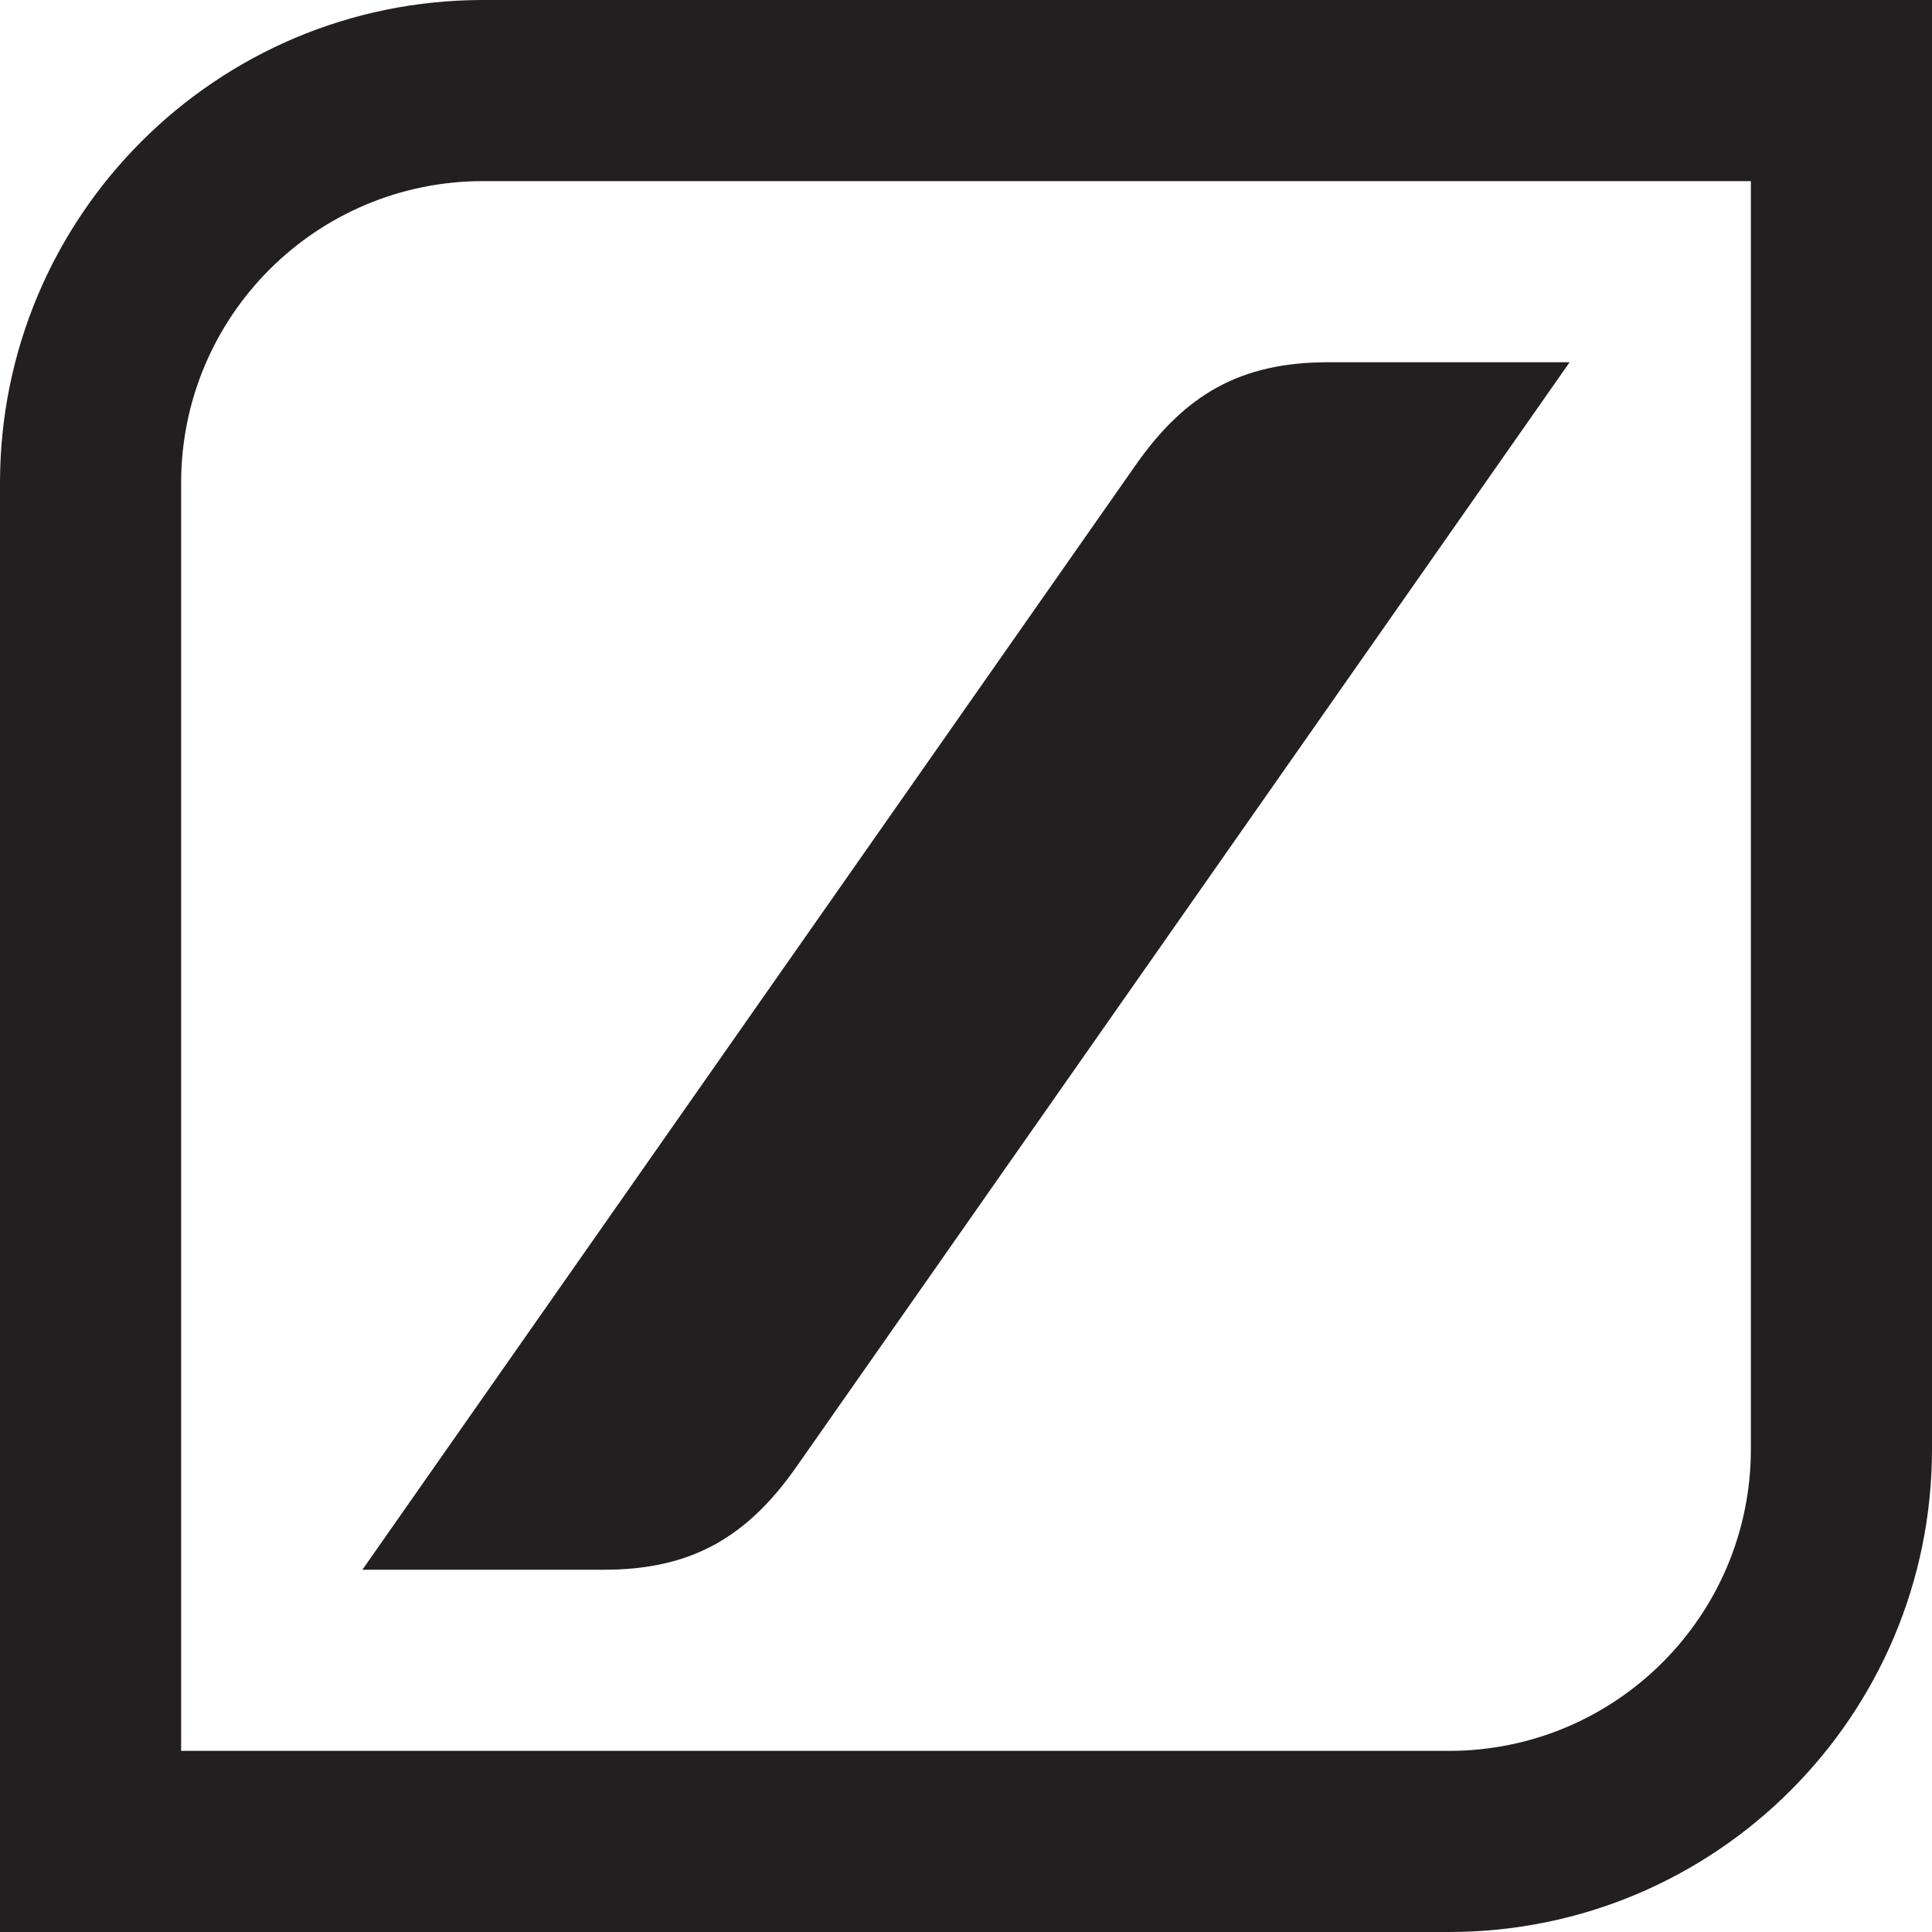
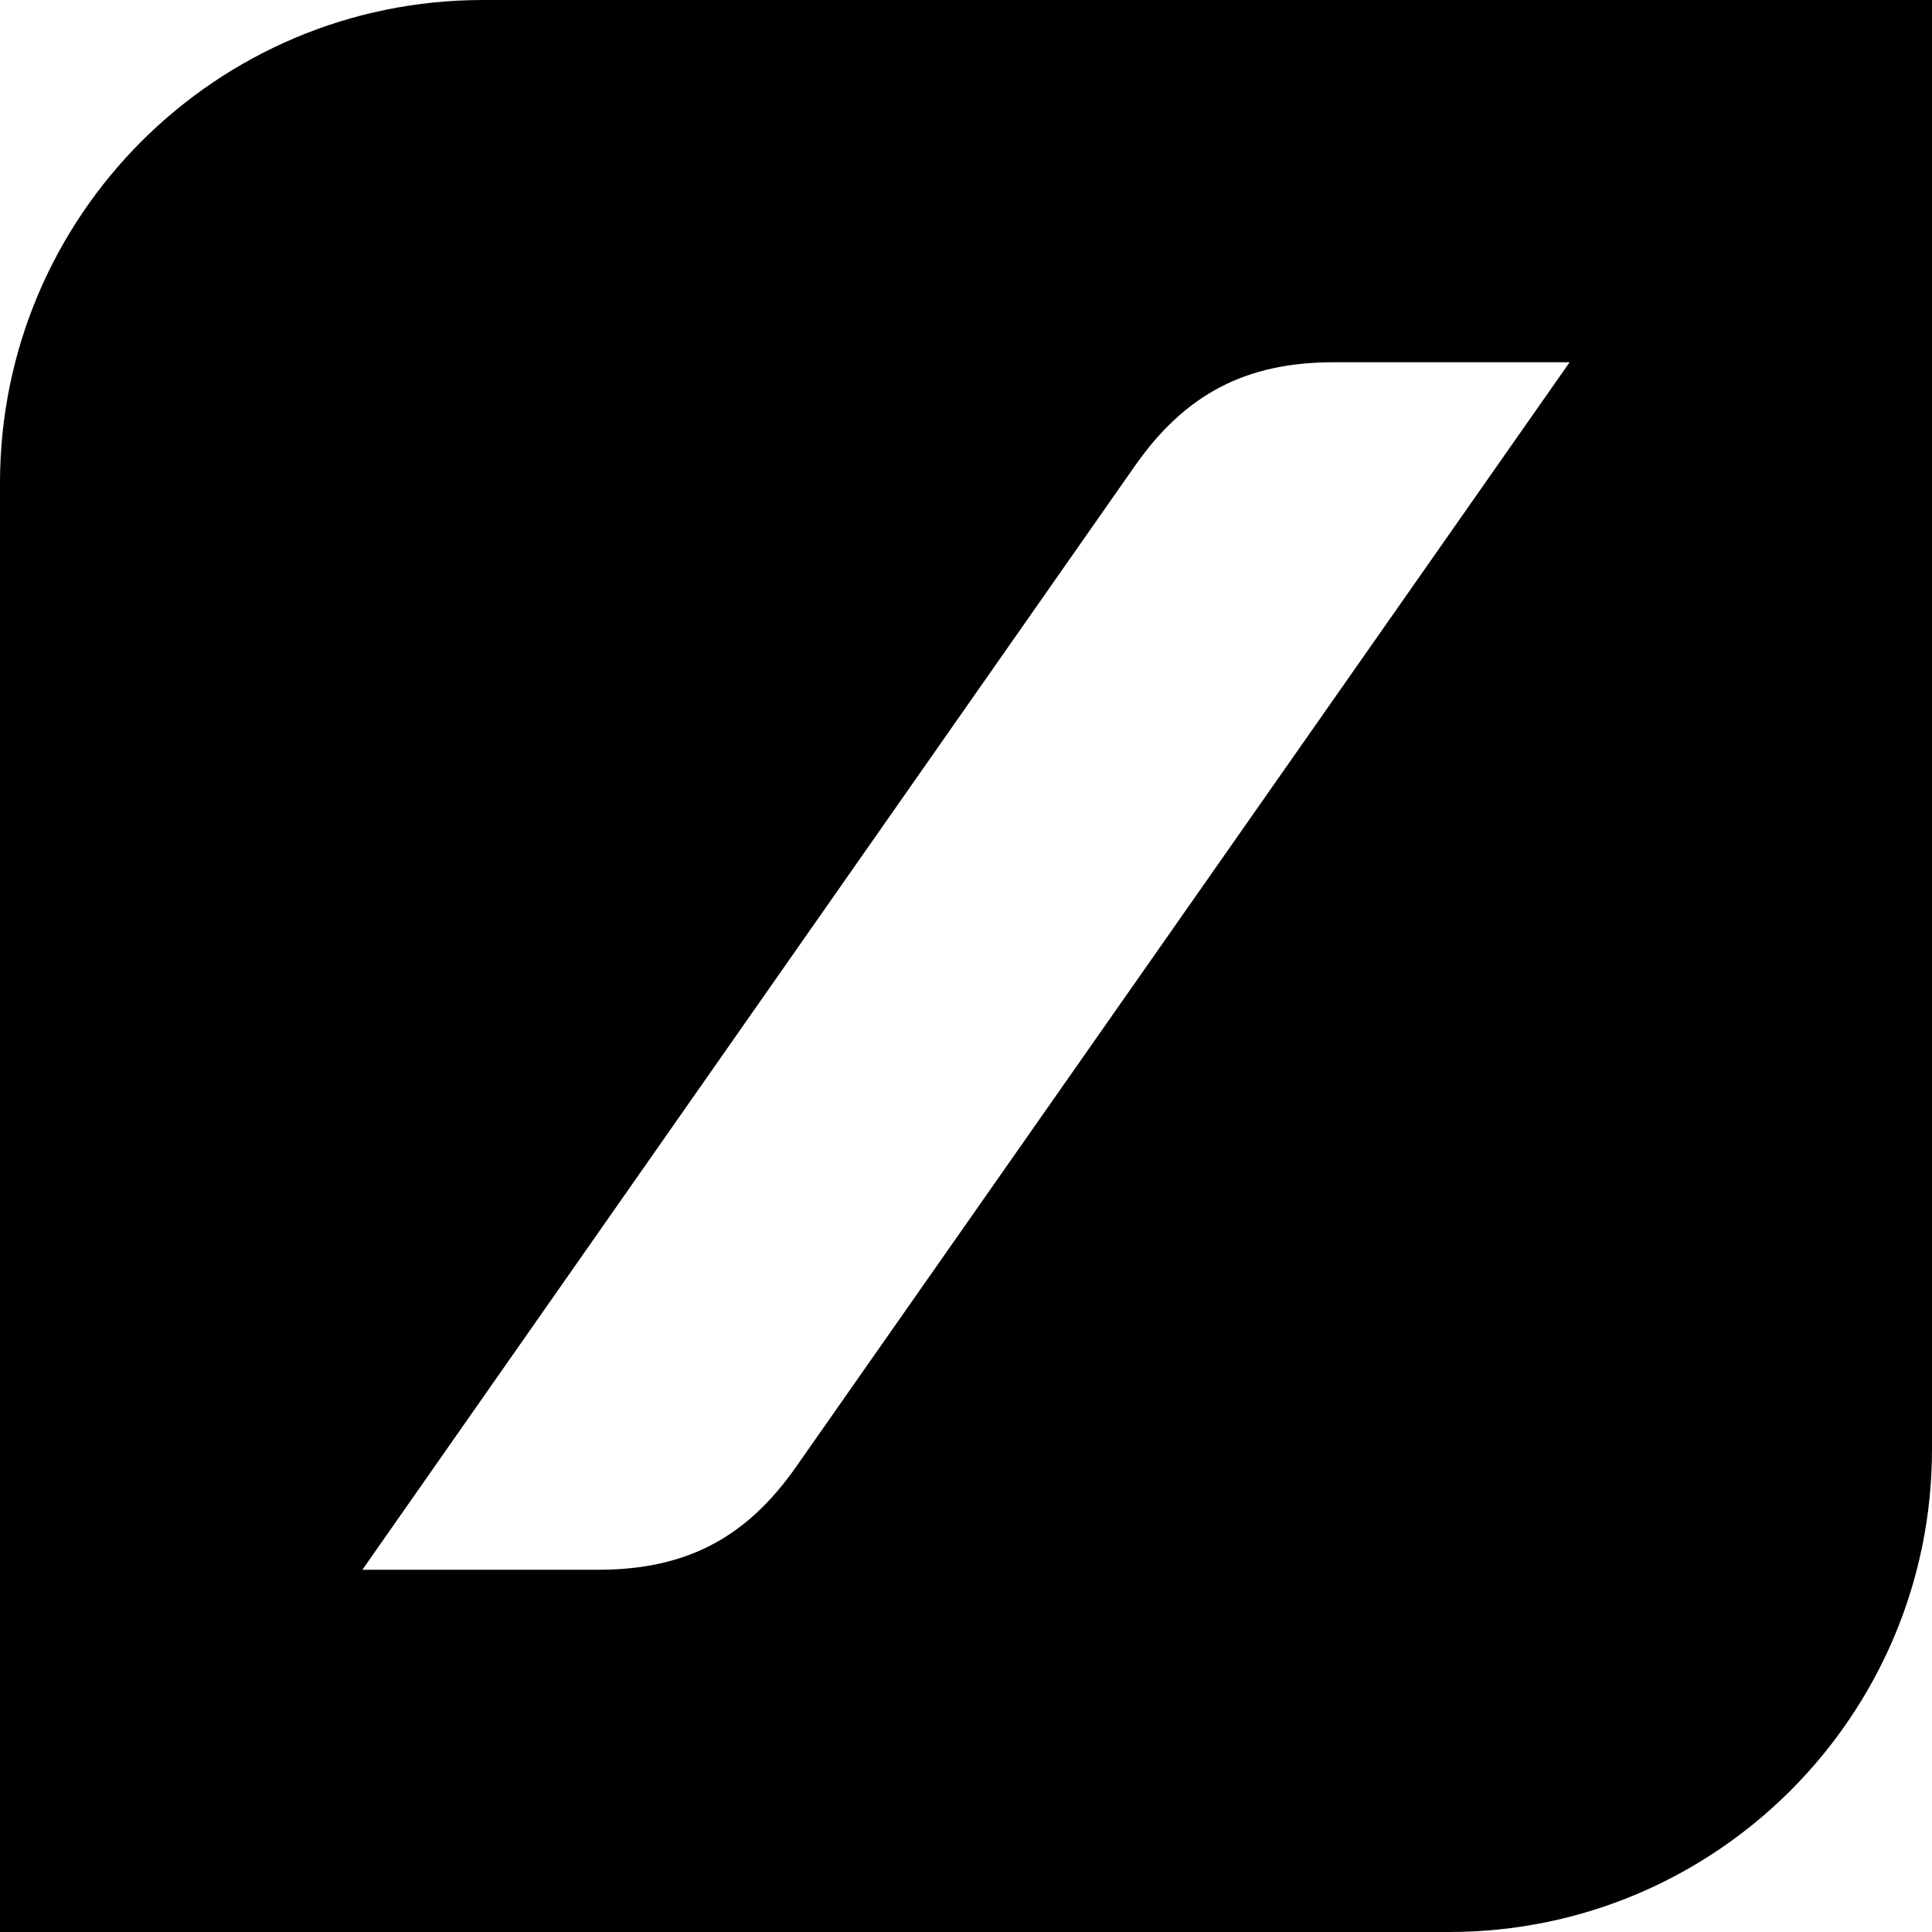
- <svg xmlns="http://www.w3.org/2000/svg" version="1.1" id="icone" x="0px" y="0px" width="16px" height="16px" viewBox="0 0 16 16" style="enable-background:new 0 0 16 16;" xml:space="preserve">
-   <path style="fill:#231F20;" d="M4.001,0C1.791,0,0,1.79,0,4v12h12c2.208,0,4-1.79,4-4V0H4.001z M14.5,12c0,1.381-1.119,2.5-2.5,2.5  h-10.5V4c0-1.381,1.118-2.5,2.5-2.5H14.5V12z M12.999,3l-6.403,9.147C6.183,12.737,5.719,13,5,13H3.001l6.403-9.147  C9.817,3.263,10.277,3,11,3H12.999z" />
+ <svg xmlns="http://www.w3.org/2000/svg" version="1.1" x="0px" y="0px" width="16px" height="16px" viewBox="0 0 16 16" enable-background="new 0 0 16 16" xml:space="preserve">
+   <g id="PRI" display="none">
+     <g display="inline">
+       <linearGradient id="SVGID_1_" gradientUnits="userSpaceOnUse" x1="9.067" y1="12.109" x2="10.49" y2="12.109">
+         <stop offset="0" style="stop-color:#1BA18E" />
+         <stop offset="0.014" style="stop-color:#1BA18E" />
+         <stop offset="1" style="stop-color:#179D94" />
+       </linearGradient>
+       <path fill="url(#SVGID_1_)" d="M9.067,13.038v-1.857H9.67c0.227,0,0.377,0.009,0.445,0.027c0.107,0.028,0.195,0.089,0.268,0.182    c0.072,0.094,0.107,0.214,0.107,0.362c0,0.114-0.021,0.21-0.062,0.287c-0.041,0.078-0.094,0.14-0.156,0.184    c-0.064,0.044-0.129,0.073-0.195,0.088c-0.09,0.018-0.219,0.026-0.389,0.026H9.442v0.701H9.067z M9.442,11.494v0.527h0.205    c0.147,0,0.247-0.01,0.296-0.029c0.051-0.019,0.09-0.05,0.117-0.091c0.029-0.041,0.043-0.09,0.043-0.145    c0-0.067-0.02-0.123-0.059-0.167c-0.041-0.044-0.09-0.071-0.152-0.083c-0.044-0.008-0.134-0.013-0.27-0.013H9.442z" />
+       <linearGradient id="SVGID_2_" gradientUnits="userSpaceOnUse" x1="10.8" y1="12.109" x2="12.47" y2="12.109">
+         <stop offset="0" style="stop-color:#1BA18E" />
+         <stop offset="0.014" style="stop-color:#1BA18E" />
+         <stop offset="1" style="stop-color:#179D94" />
+       </linearGradient>
+       <path fill="url(#SVGID_2_)" d="M10.8,13.038v-1.857h0.789c0.198,0,0.343,0.017,0.433,0.05s0.162,0.093,0.217,0.178    c0.054,0.086,0.081,0.183,0.081,0.293c0,0.14-0.041,0.255-0.123,0.346s-0.205,0.147-0.368,0.171    c0.081,0.048,0.148,0.1,0.201,0.156s0.124,0.157,0.214,0.302l0.227,0.362h-0.448l-0.271-0.404    c-0.097-0.145-0.162-0.235-0.198-0.273c-0.035-0.037-0.072-0.063-0.112-0.077s-0.103-0.021-0.188-0.021h-0.076v0.775H10.8z     M11.175,11.966h0.277c0.18,0,0.292-0.008,0.337-0.022c0.045-0.016,0.08-0.042,0.105-0.079s0.038-0.083,0.038-0.139    c0-0.062-0.017-0.113-0.05-0.151c-0.034-0.039-0.081-0.063-0.142-0.073c-0.03-0.004-0.122-0.007-0.273-0.007h-0.293V11.966z" />
+       <linearGradient id="SVGID_3_" gradientUnits="userSpaceOnUse" x1="12.661" y1="12.109" x2="13.036" y2="12.109">
+         <stop offset="0" style="stop-color:#1BA18E" />
+         <stop offset="0.014" style="stop-color:#1BA18E" />
+         <stop offset="1" style="stop-color:#179D94" />
+       </linearGradient>
+       <path fill="url(#SVGID_3_)" d="M12.661,13.038v-1.857h0.375v1.857H12.661z" />
+     </g>
+   </g>
+   <g id="Layer_3">
+     <path d="M4,0C1.79,0,0,1.789,0,4.001V16h12c2.209,0,4-1.791,4-3.999V0H4z M6.594,12.146c-0.414,0.593-0.916,0.854-1.639,0.854   H3.001l6.403-9.149C9.818,3.263,10.32,3,11.044,3h1.955L6.594,12.146z" />
+   </g>
</svg>
